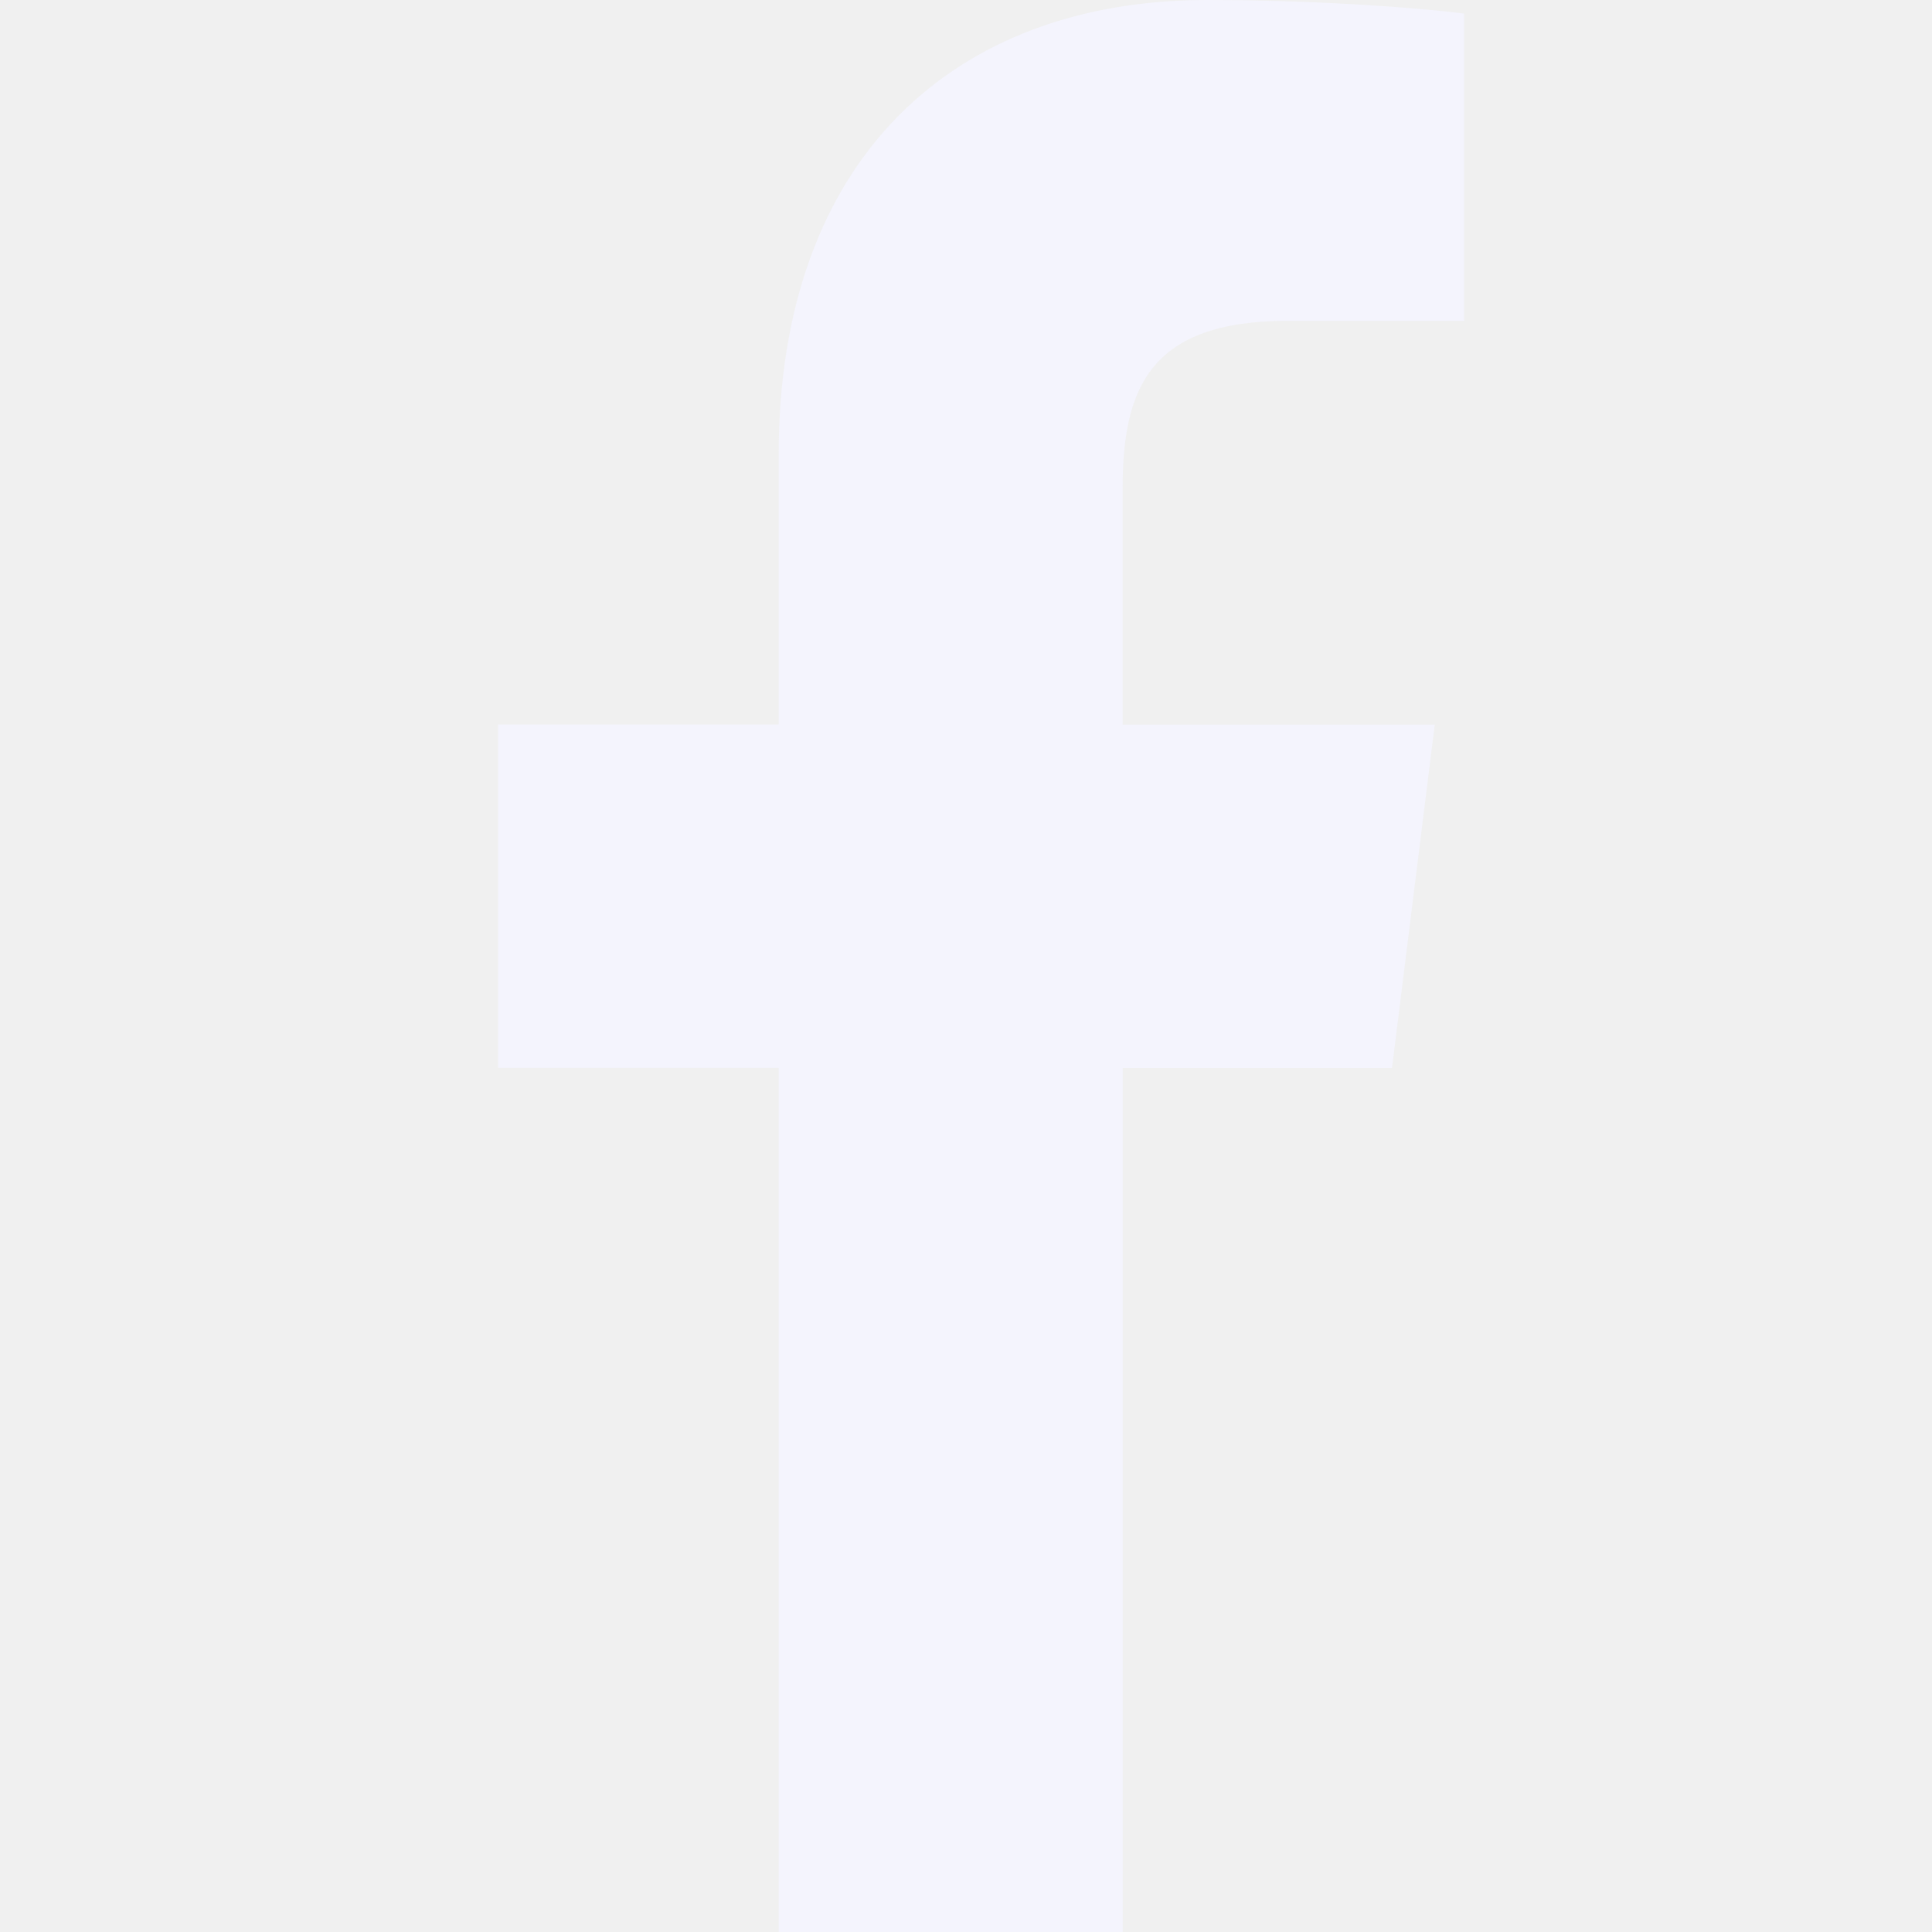
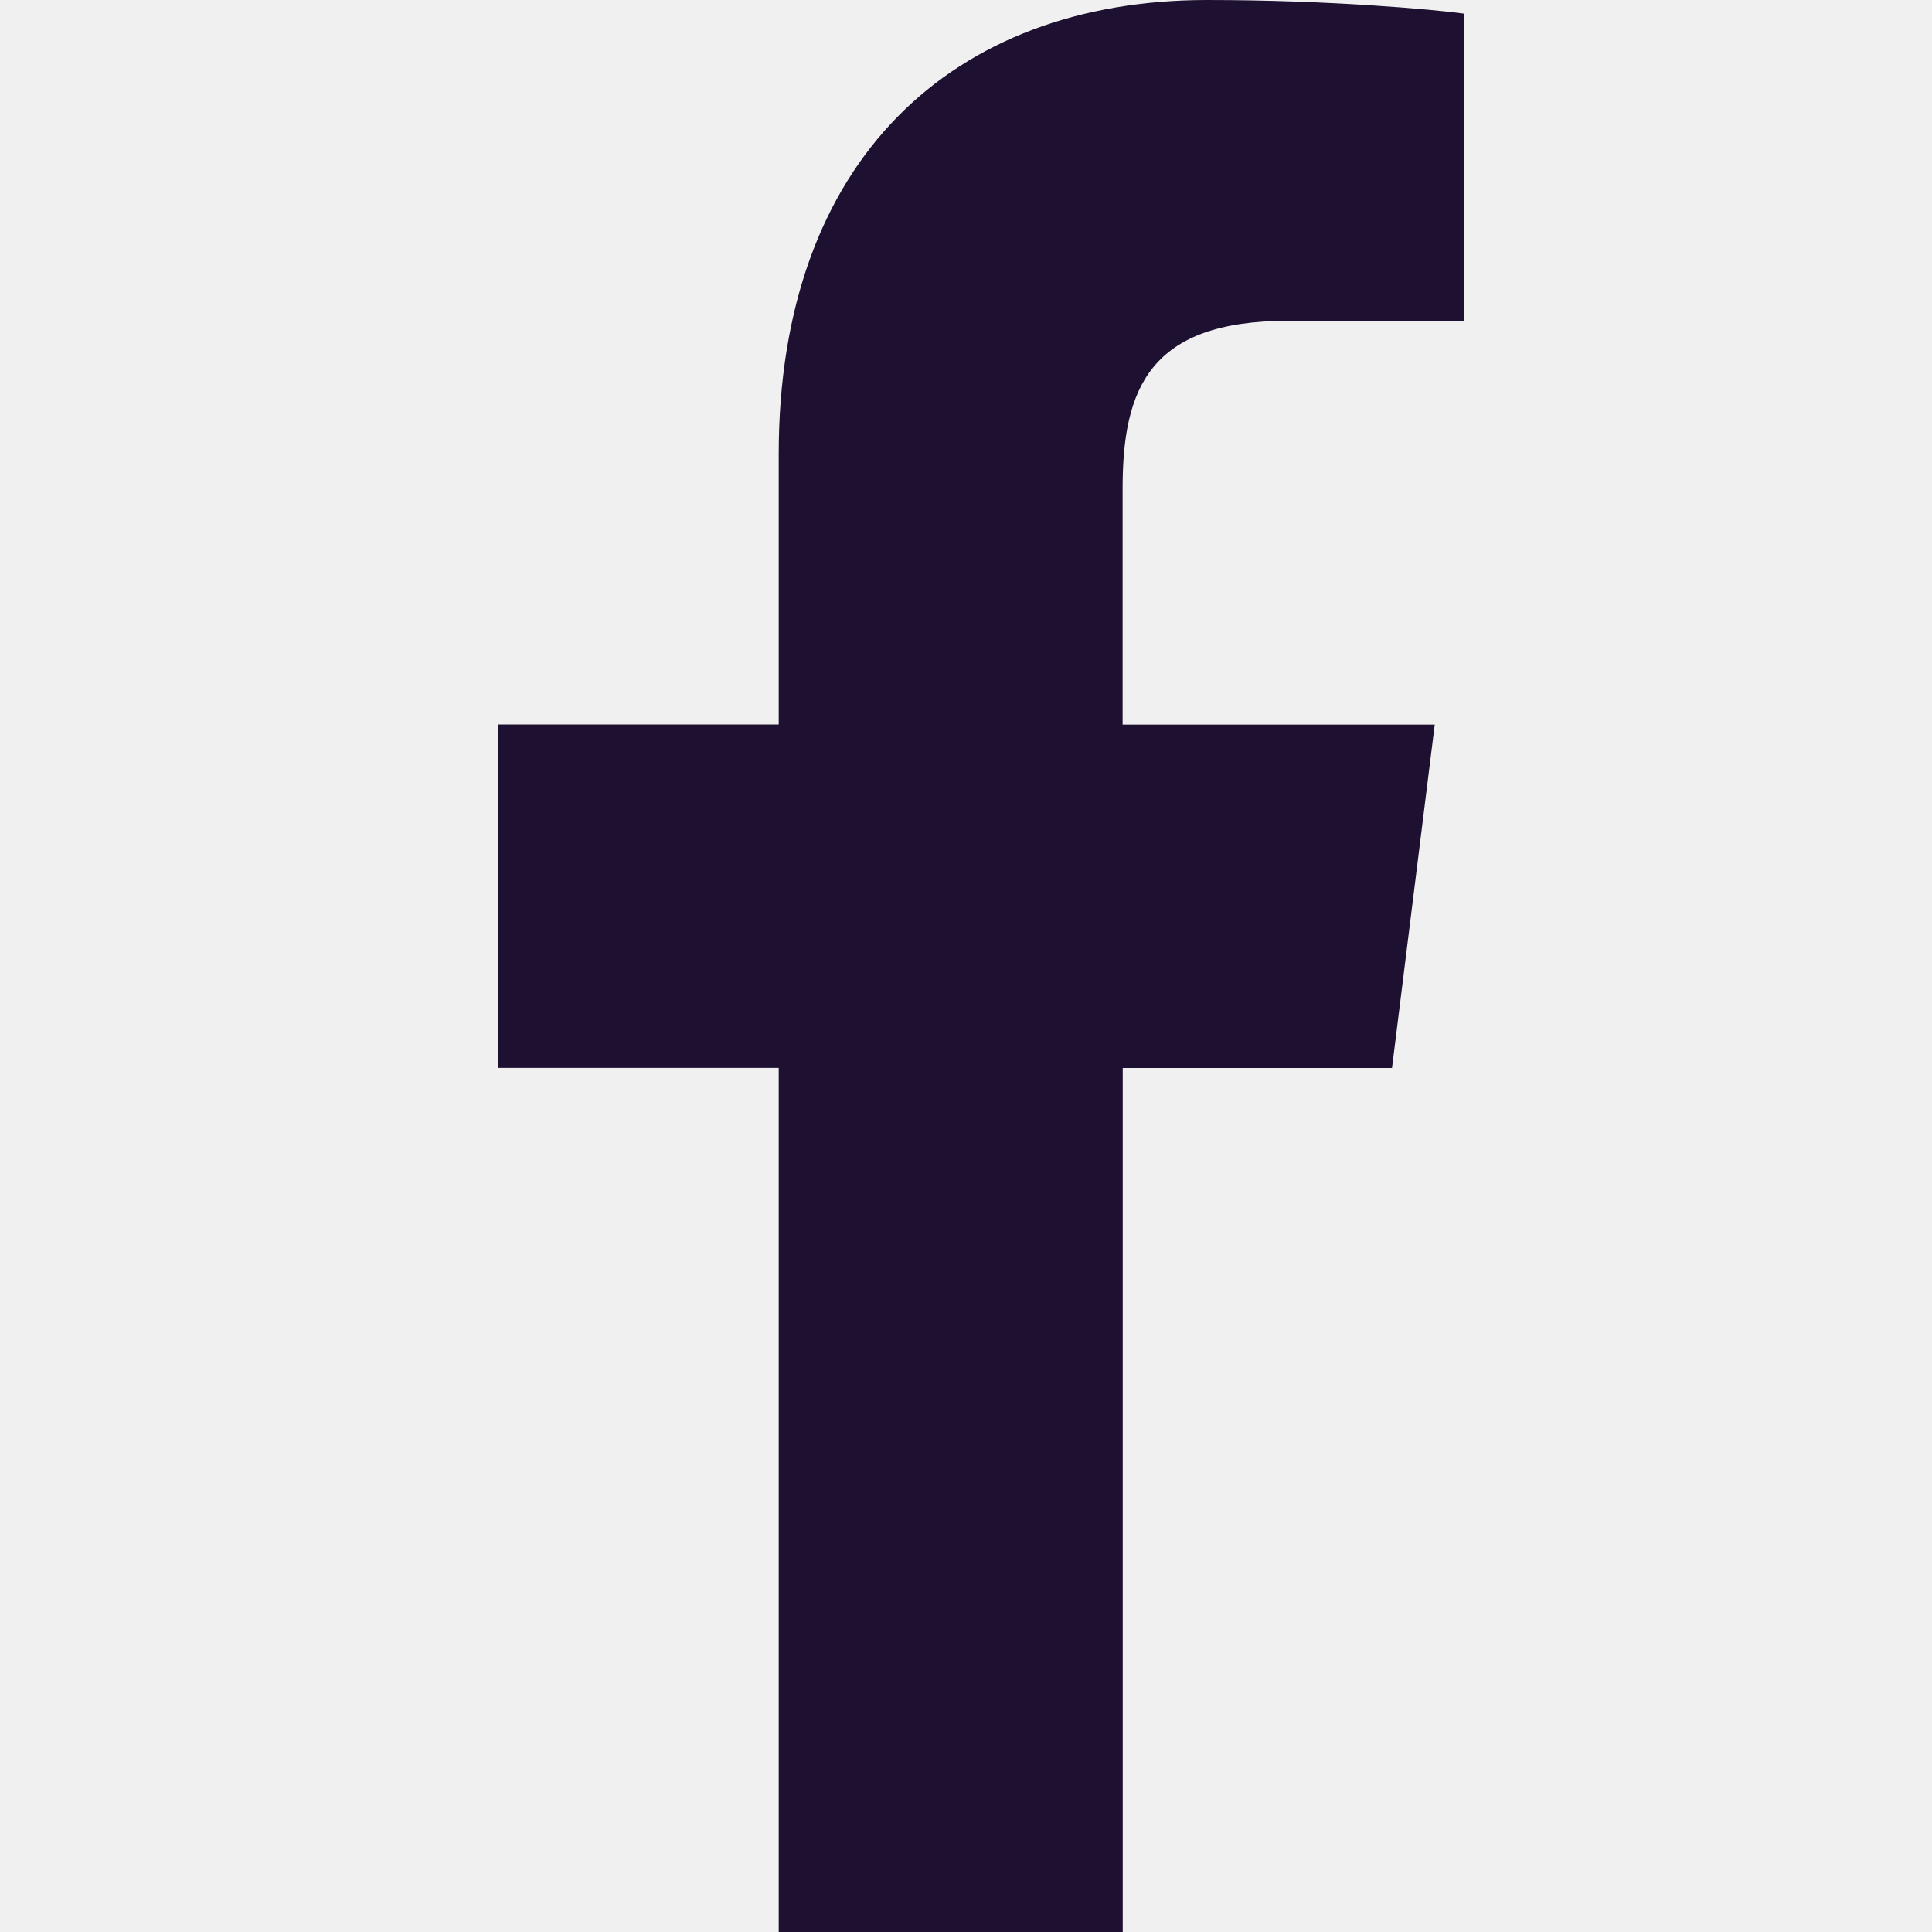
<svg xmlns="http://www.w3.org/2000/svg" width="16" height="16" viewBox="0 0 16 16" fill="none">
  <g clip-path="url(#clip0_617232_186)">
-     <path d="M10.665 2.657H12.125V0.113C11.873 0.078 11.007 -0 9.997 -0C7.891 -0 6.449 1.325 6.449 3.759V6H4.125V8.844H6.449V16H9.298V8.845H11.528L11.882 6.001H9.297V4.041C9.298 3.219 9.519 2.657 10.665 2.657Z" fill="#F4F4FD" />
+     <path d="M10.665 2.657H12.125V0.113C11.873 0.078 11.007 -0 9.997 -0C7.891 -0 6.449 1.325 6.449 3.759V6H4.125V8.844H6.449V16H9.298V8.845H11.528L11.882 6.001H9.297V4.041C9.298 3.219 9.519 2.657 10.665 2.657Z" fill="#1e1030" />
  </g>
  <defs>
    <clipPath id="clip0_617232_186">
      <rect width="16" height="16" fill="white" />
    </clipPath>
  </defs>
</svg>
